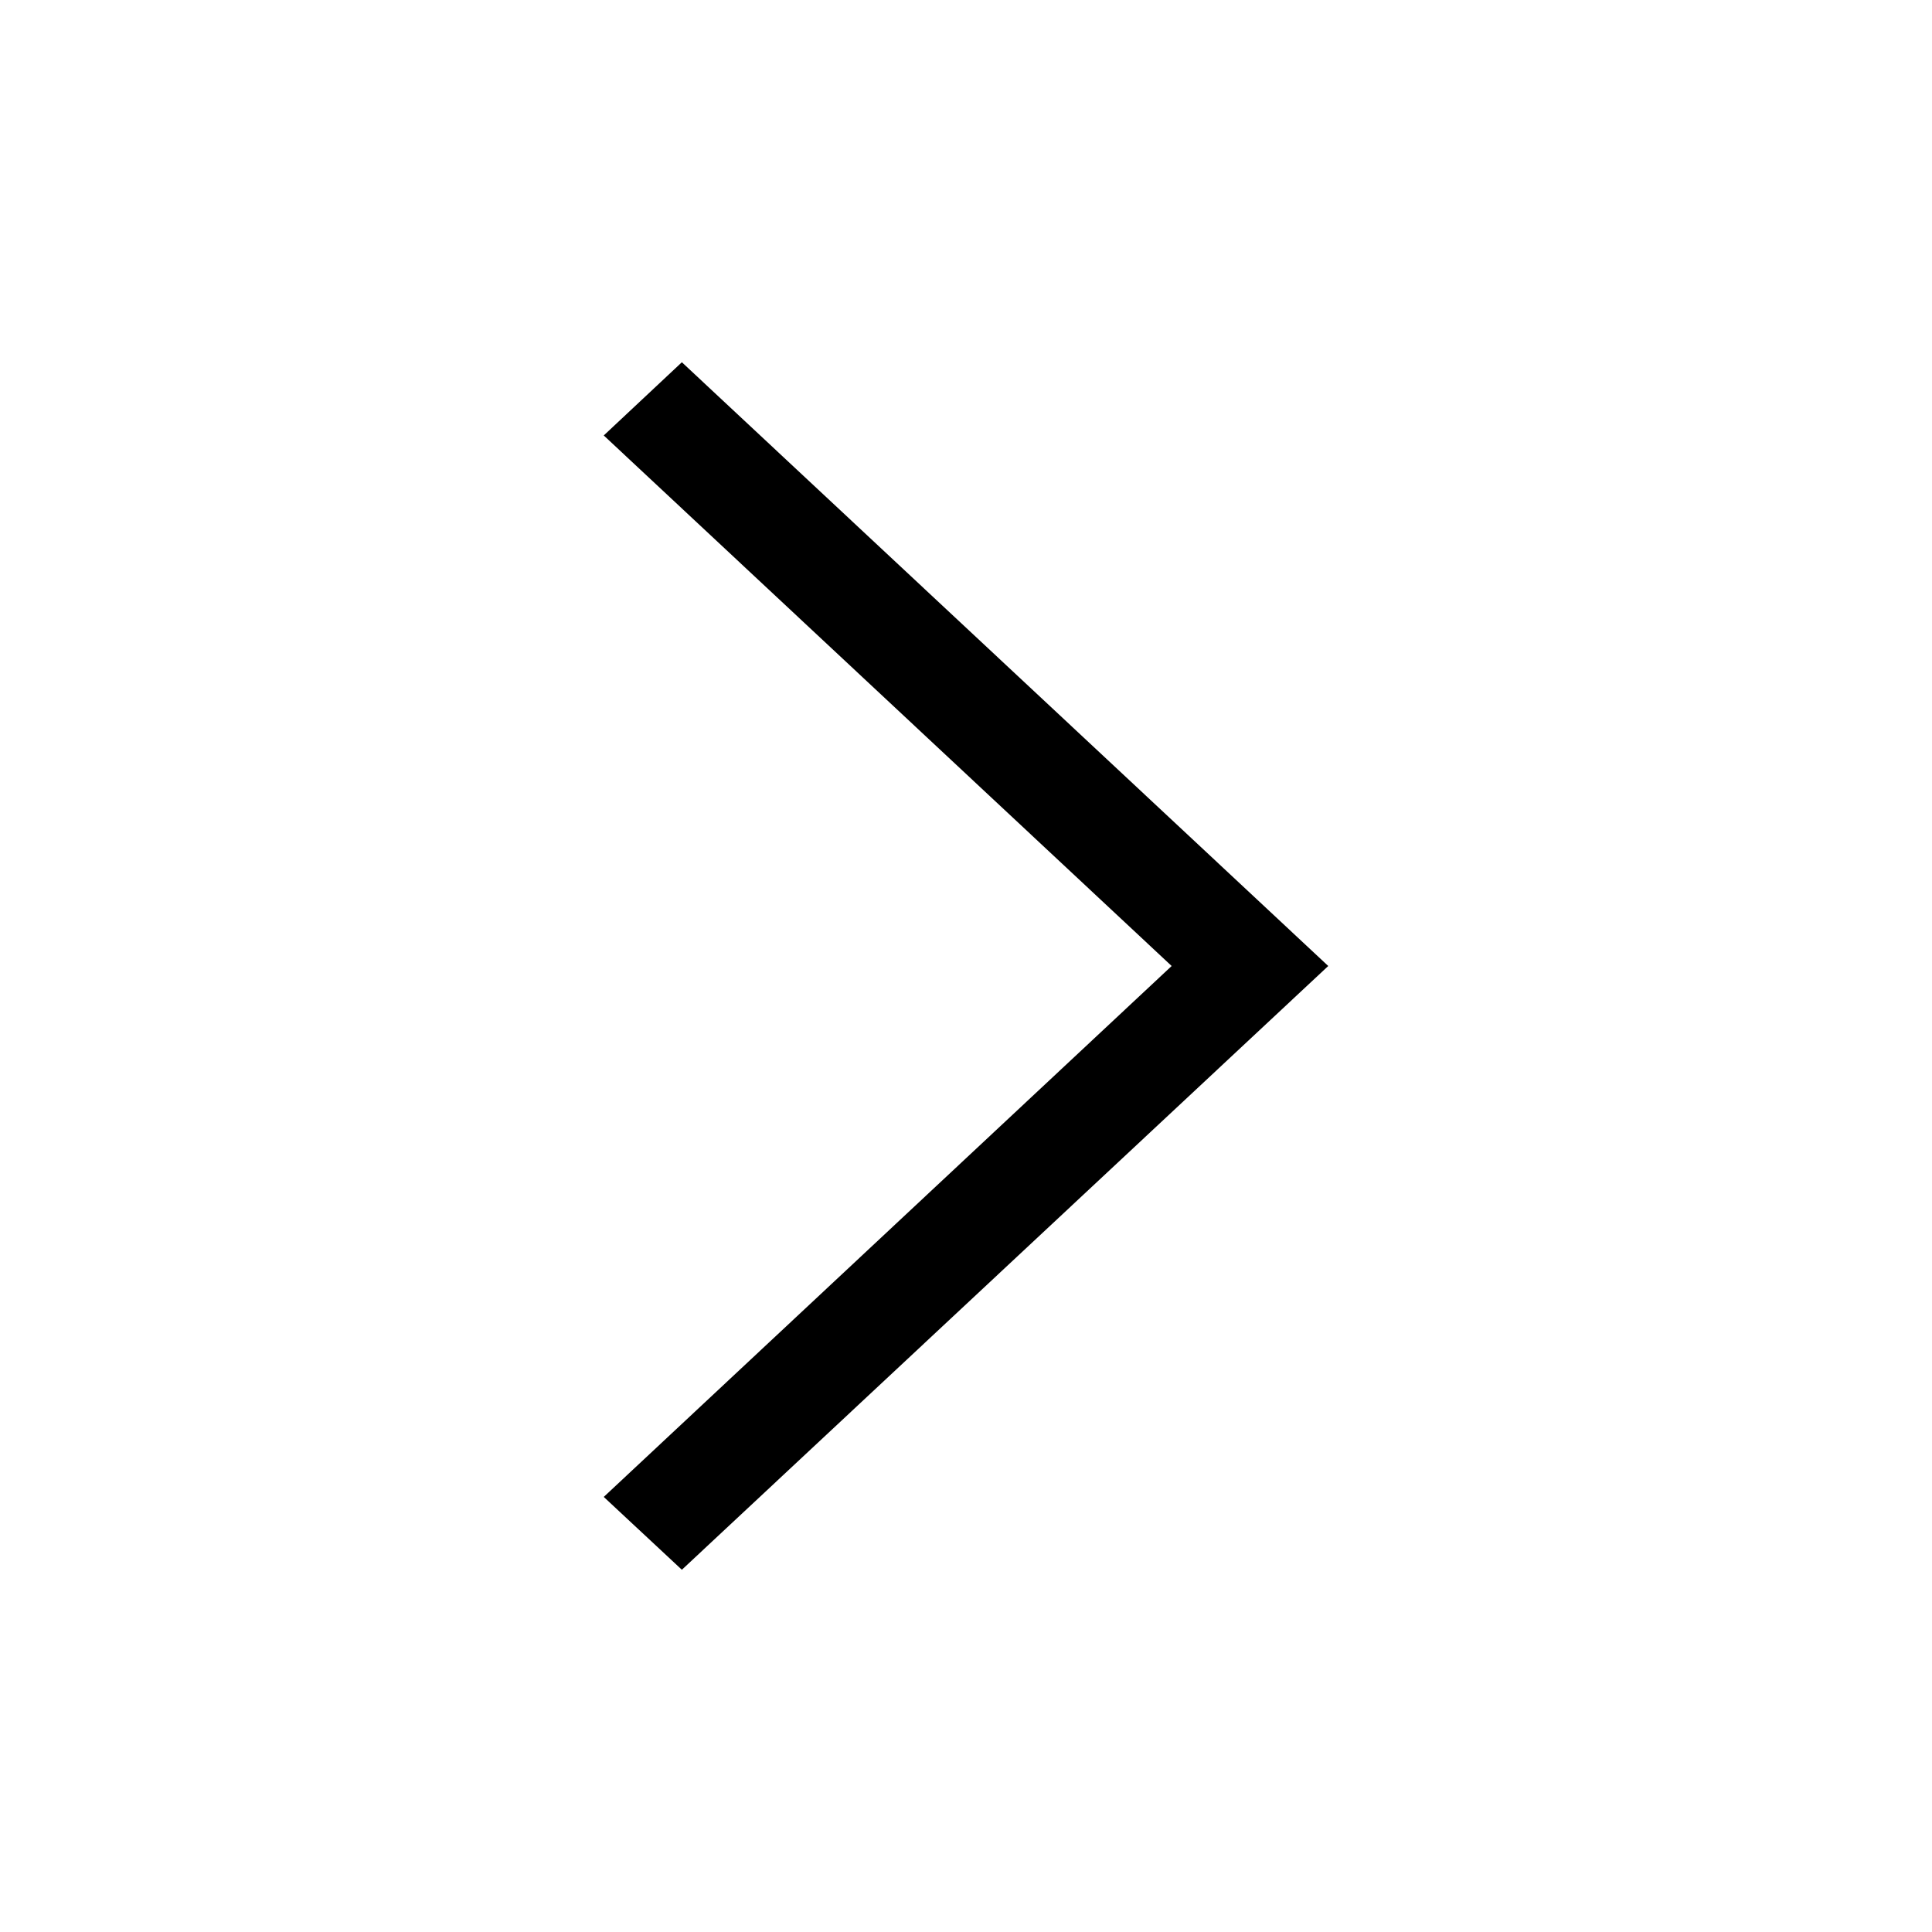
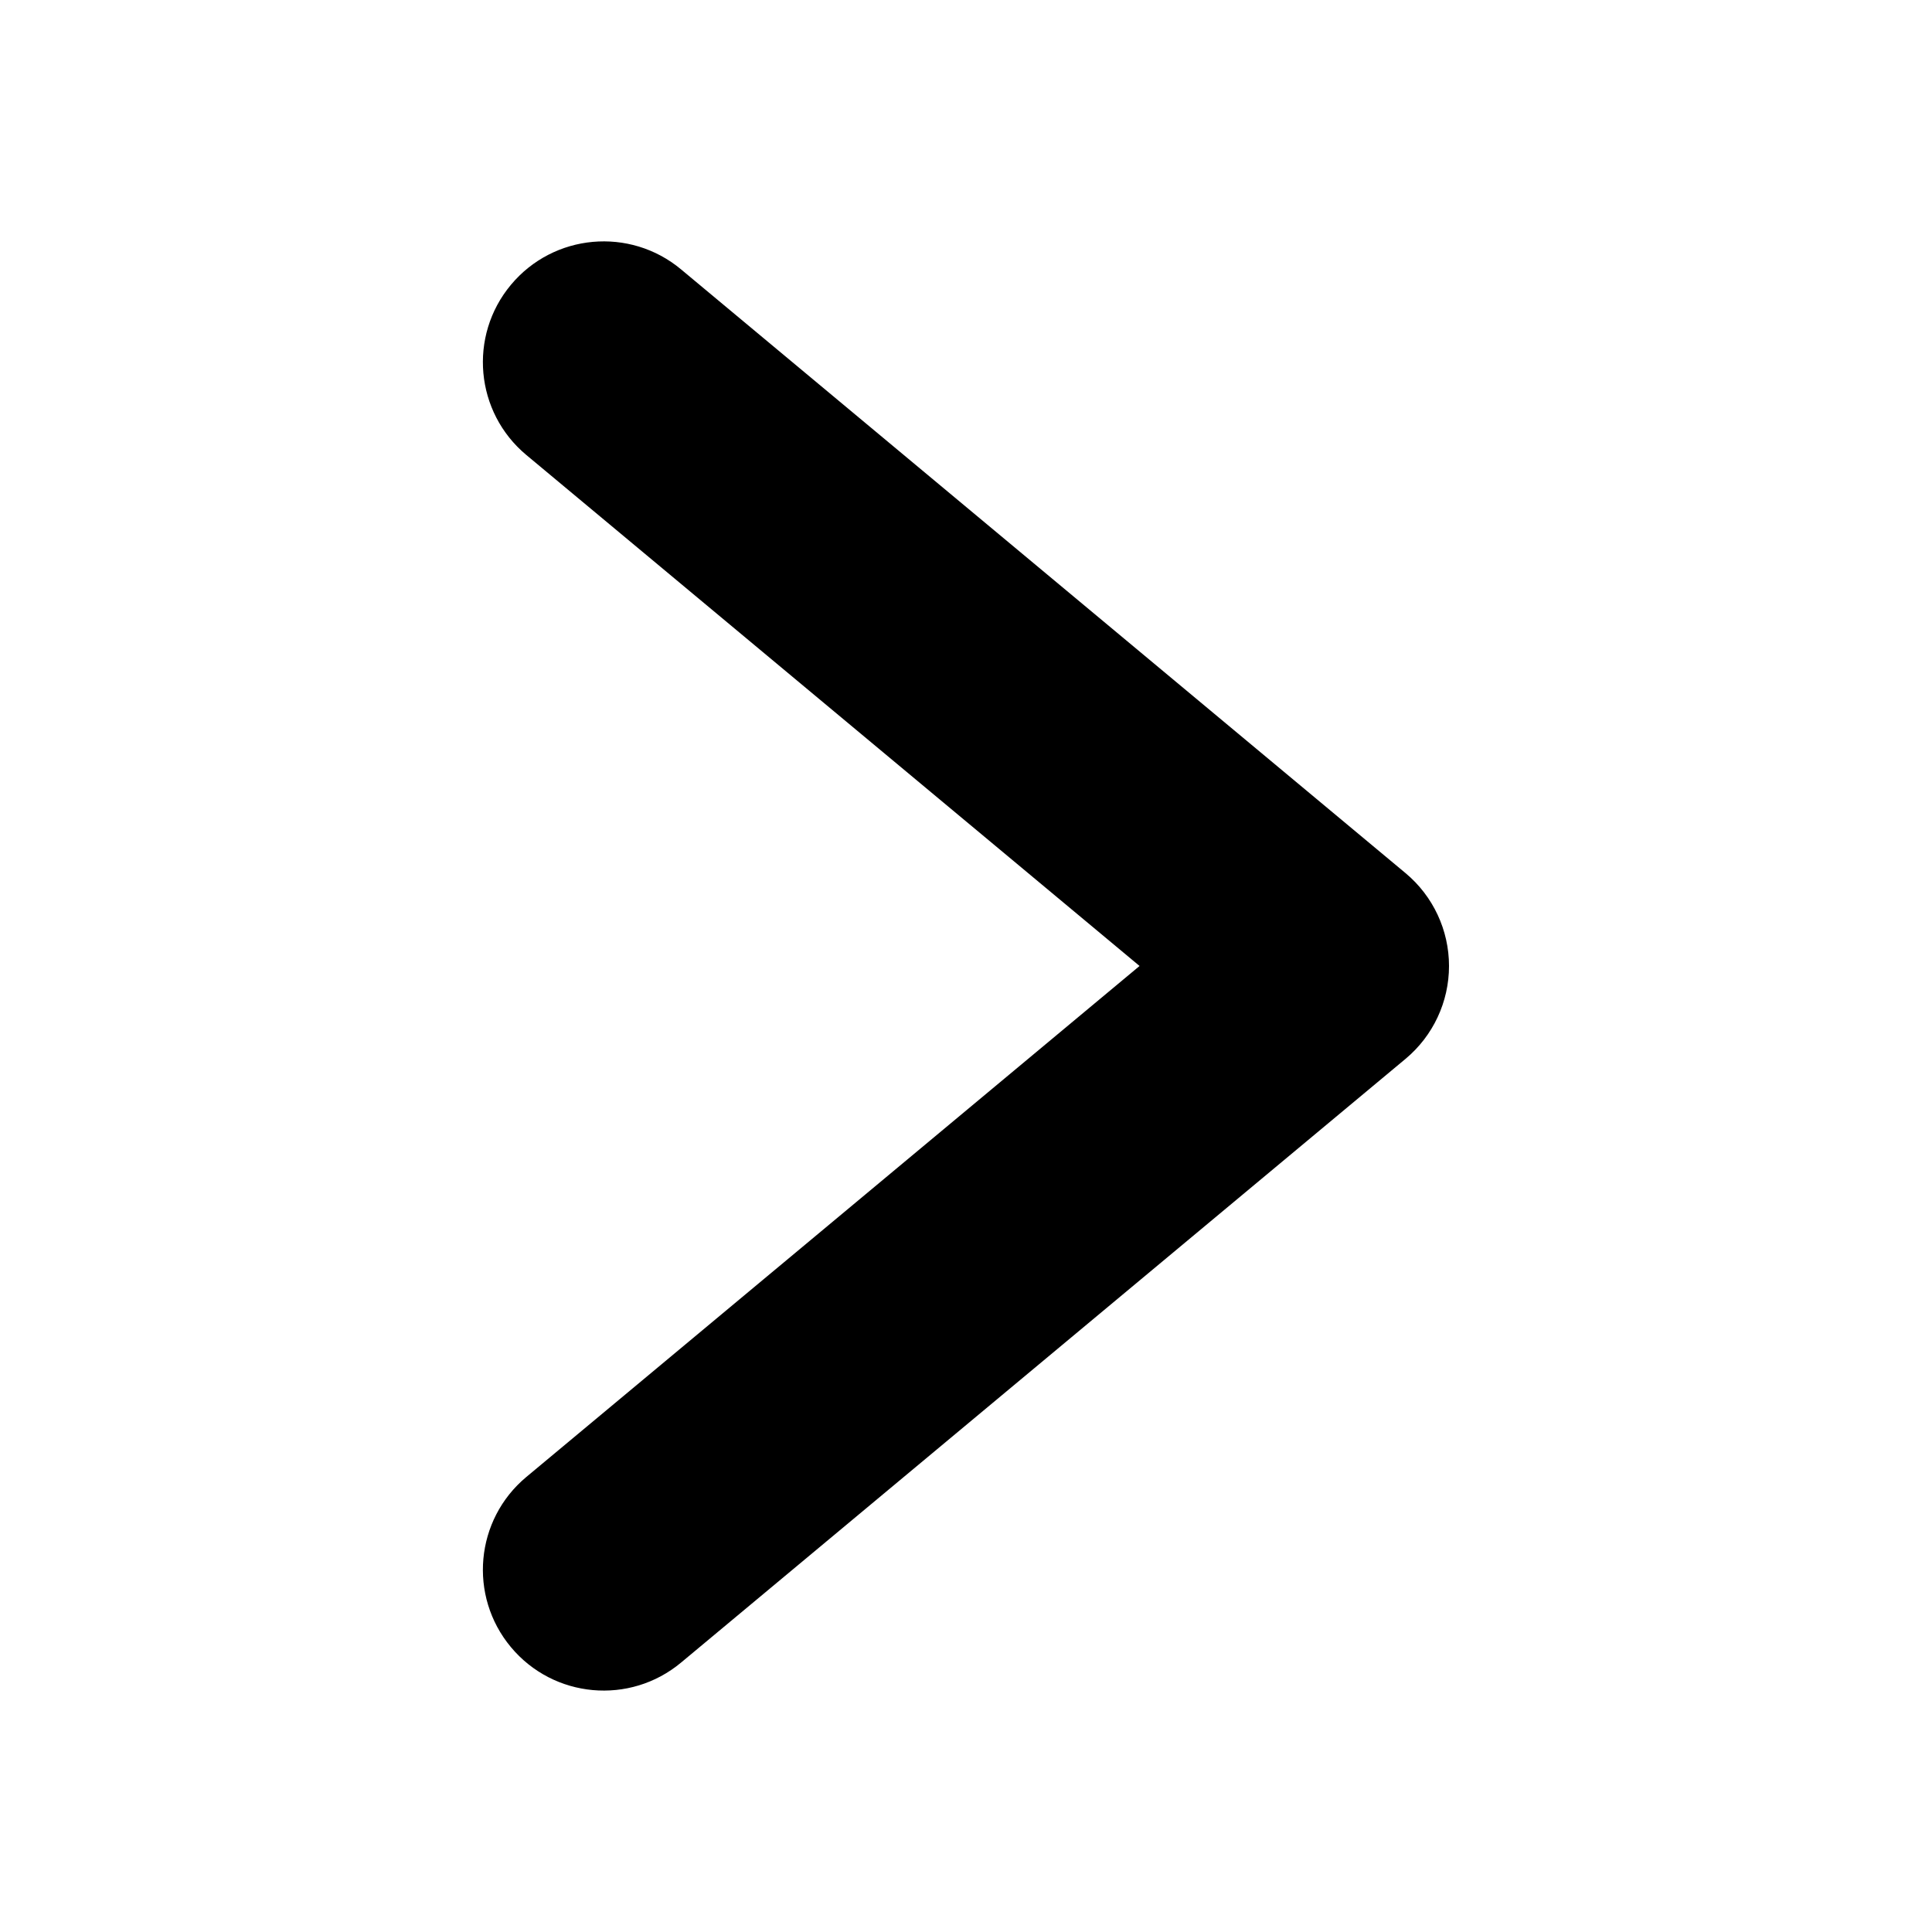
- <svg xmlns="http://www.w3.org/2000/svg" height="512px" id="Layer_1" style="enable-background:new 0 0 512 512;" version="1.1" viewBox="0 0 512 512" width="512px" xml:space="preserve">
-   <polygon points="160,115.4 180.7,96 352,256 180.7,416 160,396.7 310.5,256 " />
+ <svg xmlns="http://www.w3.org/2000/svg" viewBox="0 0 96 96">
+   <path d="M69.844,43.388,33.842,13.386a6.003,6.003,0,0,0-7.688,9.223l30.47,25.39-30.47,25.39a6.003,6.003,0,0,0,7.688,9.223L69.844,52.611a6.009,6.009,0,0,0,0-9.223Z" />
</svg>
